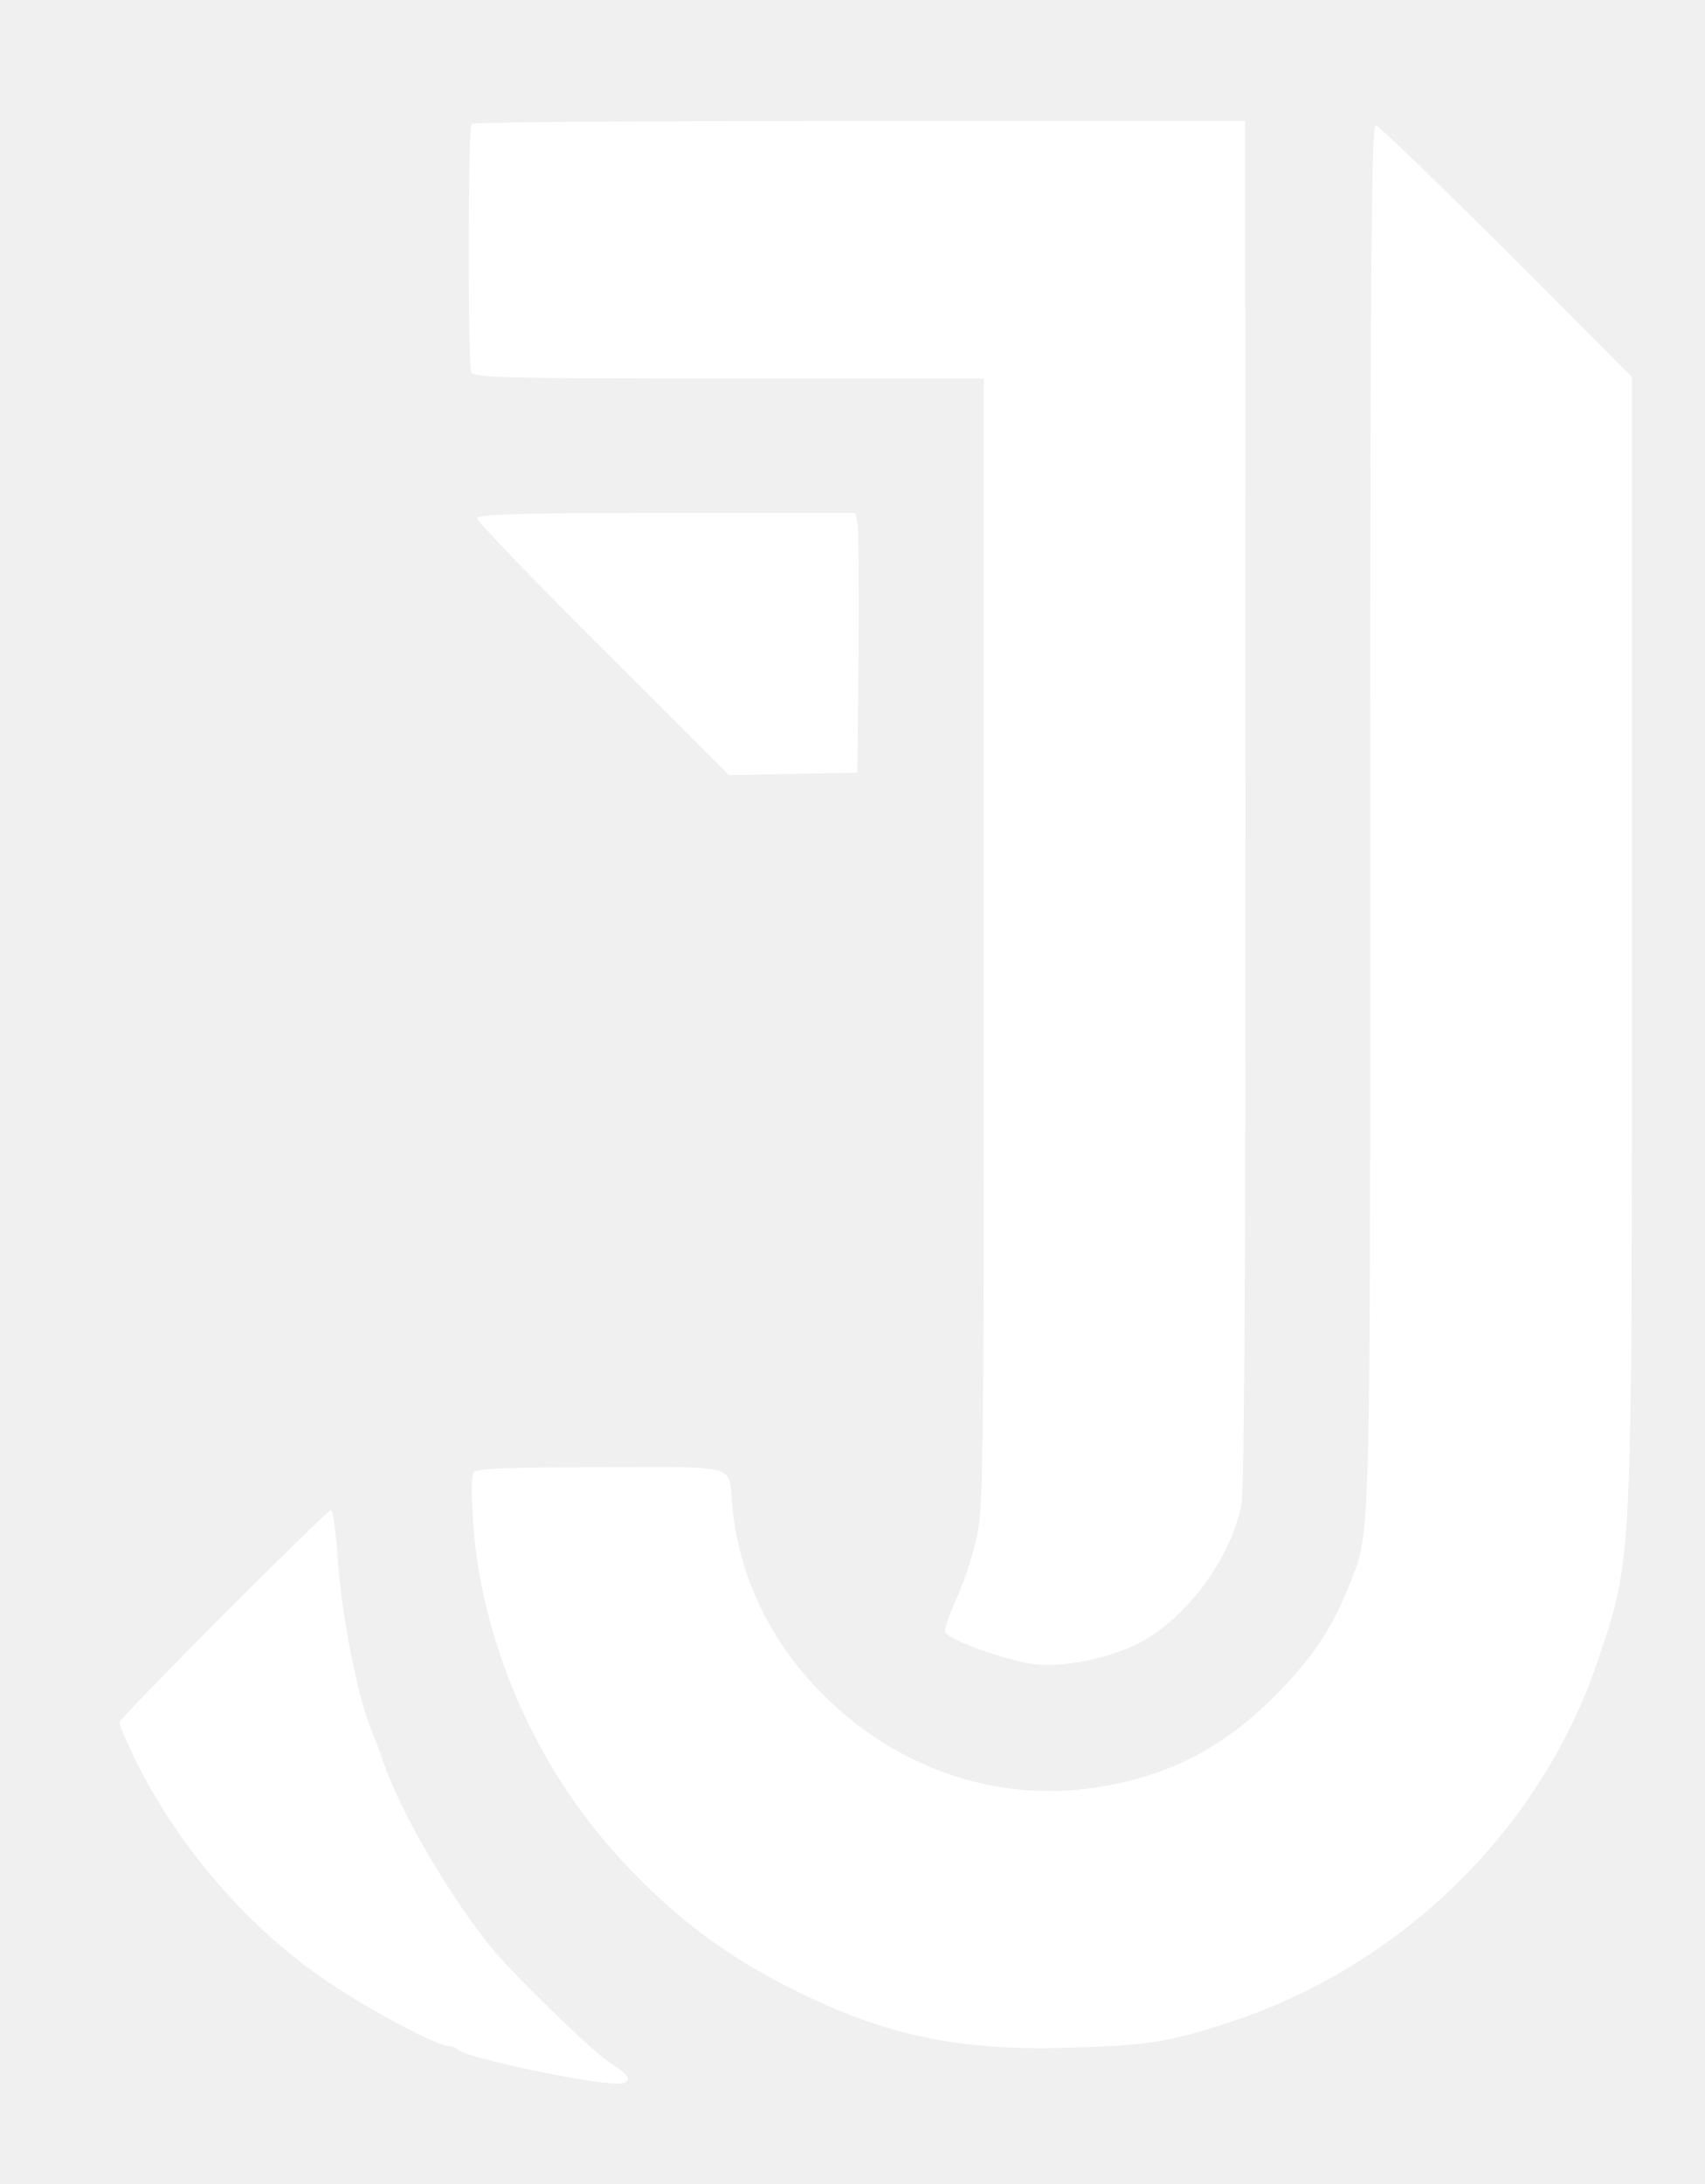
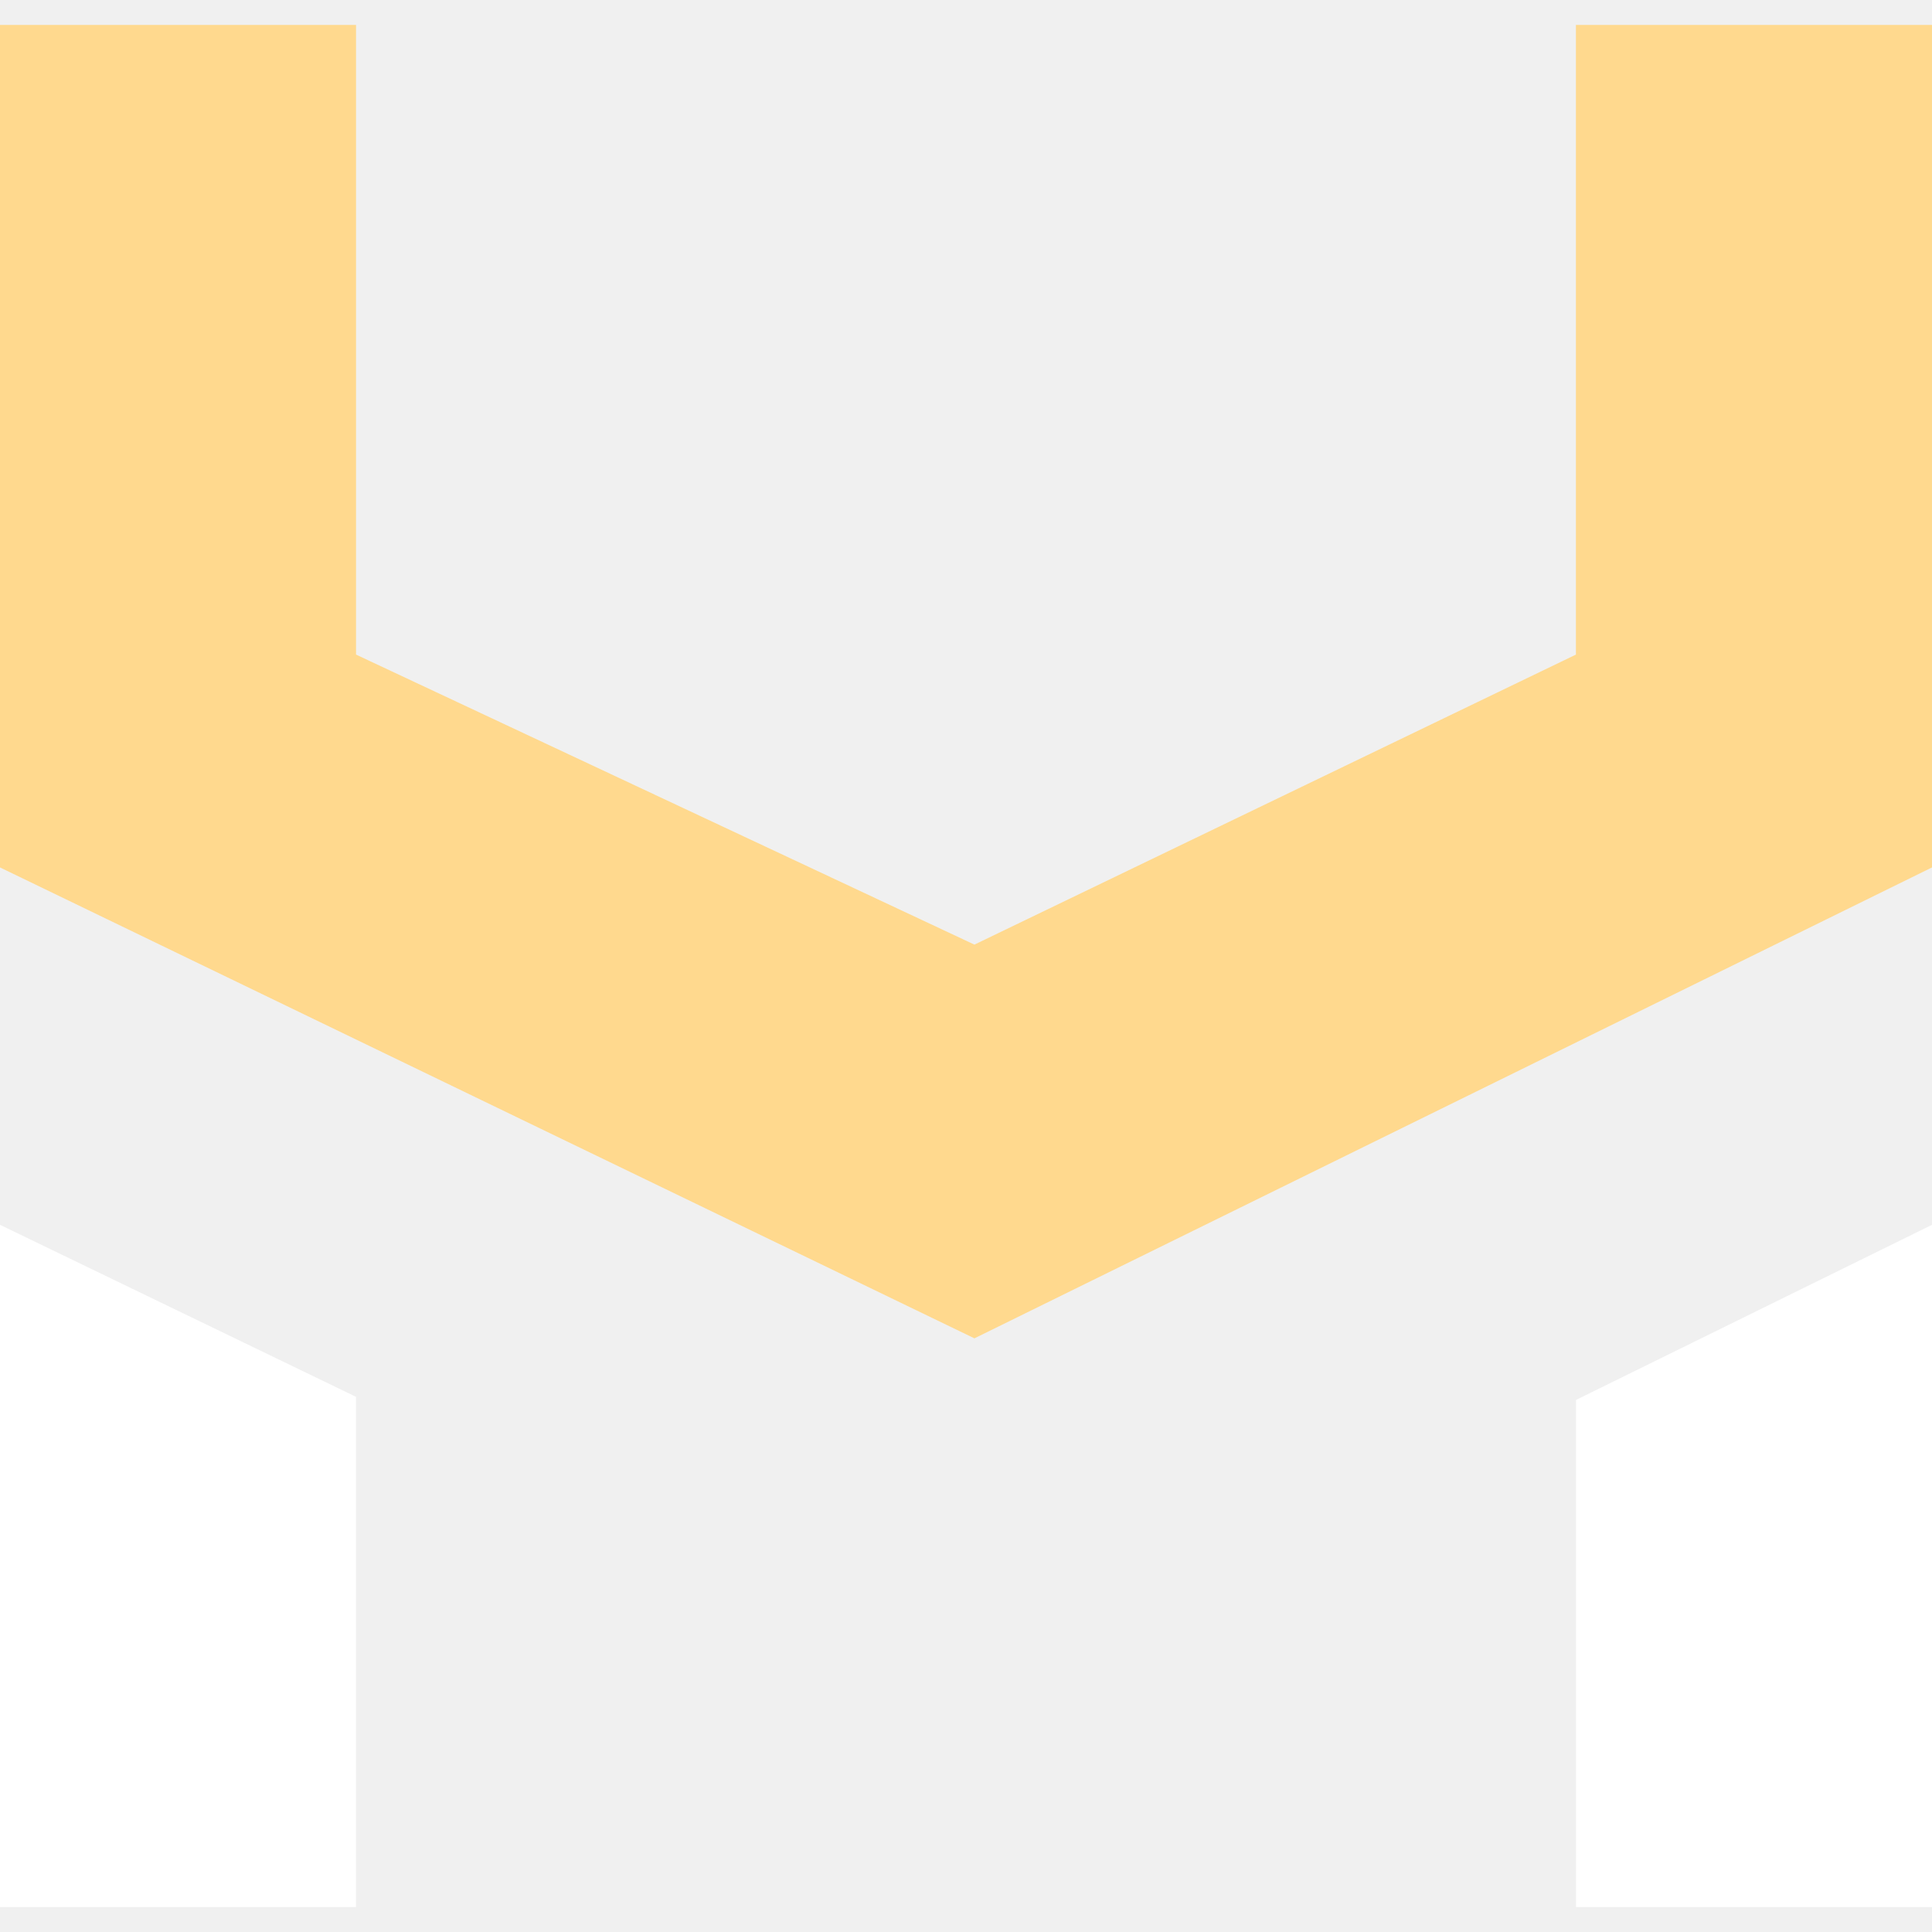
- <svg xmlns="http://www.w3.org/2000/svg" id="Layer_1" data-name="Layer 1" width="32" height="41" viewBox="0 0 32 41">
-   <g transform="matrix(0.06 0 0 0.06 20.8 21.71)">
-     <g style="">
-       <g transform="matrix(0.13 0 0 -0.13 -78.44 -82.46)">
-         <path style="fill: #fff; fill-rule: nonzero; opacity: 1;" transform=" translate(-2905.06, -3681.99)" d="M 1977 5533 c -9 -8 -9 -576 -1 -597 c 6 -14 69 -16 620 -16 l 614 0 l 0 -1362 c 0 -1312 -1 -1366 -20 -1439 c -10 -42 -32 -106 -48 -141 c -16 -35 -27 -69 -25 -75 c 6 -18 150 -70 214 -77 c 70 -9 177 13 250 49 c 115 59 223 203 249 334 c 7 37 10 563 10 1692 l -1 1639 l -928 0 c -510 0 -931 -3 -934 -7 z" stroke-linecap="round" />
-       </g>
-       <g transform="matrix(0.13 0 0 -0.13 -17.49 -21.83)">
-         <path style="fill: #fff; fill-rule: nonzero; opacity: 1;" transform=" translate(-3373.78, -3215.88)" d="M 4140 3868 c 0 -1797 2 -1721 -53 -1858 c -42 -103 -88 -171 -177 -261 c -124 -124 -254 -192 -425 -219 c -248 -40 -498 48 -680 241 c -114 120 -184 271 -200 429 c -11 111 25 100 -314 100 c -227 0 -301 -3 -309 -12 c -10 -13 -2 -161 13 -243 c 51 -280 185 -536 385 -735 c 115 -115 221 -191 361 -262 c 226 -115 407 -154 679 -145 c 186 6 233 13 375 59 c 417 134 756 465 893 873 c 84 252 82 212 82 1749 l 0 1340 l -302 303 c -167 166 -309 303 -315 303 c -10 0 -13 -339 -13 -1662 z" stroke-linecap="round" />
-       </g>
-       <g transform="matrix(0.13 0 0 -0.13 -137.64 -160.32)">
-         <path style="fill: #fff; fill-rule: nonzero; opacity: 1;" transform=" translate(-2449.19, -4304.5)" d="M 1990 4607 c 0 -7 136 -149 303 -315 l 303 -303 l 155 3 l 154 3 l 3 290 c 1 160 0 300 -3 313 l -5 22 l -455 0 c -362 0 -455 -3 -455 -13 z" stroke-linecap="round" />
-       </g>
-       <g transform="matrix(0.13 0 0 -0.13 -229.73 200.37)">
-         <path style="fill: #fff; fill-rule: nonzero; opacity: 1;" transform=" translate(-1762.36, -1590)" d="M 1401 2029 c -138 -139 -251 -255 -251 -260 c 0 -4 14 -39 32 -76 c 104 -219 283 -426 483 -557 c 105 -69 252 -146 279 -146 c 6 0 16 -4 22 -9 c 20 -19 312 -81 382 -81 c 39 0 35 18 -10 45 c -43 25 -251 228 -303 295 c -107 139 -207 314 -250 435 c -9 28 -21 59 -26 70 c -35 82 -75 286 -84 428 c -4 59 -11 107 -16 107 c -4 0 -120 -113 -258 -251 z" stroke-linecap="round" />
-       </g>
-     </g>
-   </g>
+ <svg xmlns="http://www.w3.org/2000/svg" width="18pt" height="18pt" viewBox="0 0 634.45 618.09">
+   <polygon points="116.91 450.53 116.91 618.09 0 618.09 0 394.04 116.91 450.53" fill="#fff" />
+   <polygon points="634.45 394.04 634.45 618.09 517.54 618.09 517.54 451.55 634.45 394.04" fill="#fff" />
+   <polygon points="517.52 0 517.52 206.78 319.99 302.02 116.92 206.78 116.92 0 0 0 0 206.78 0 276.68 319.99 431.32 634.44 276.68 634.44 206.78 634.44 0 517.52 0" fill="#ffd98e" />
</svg>
